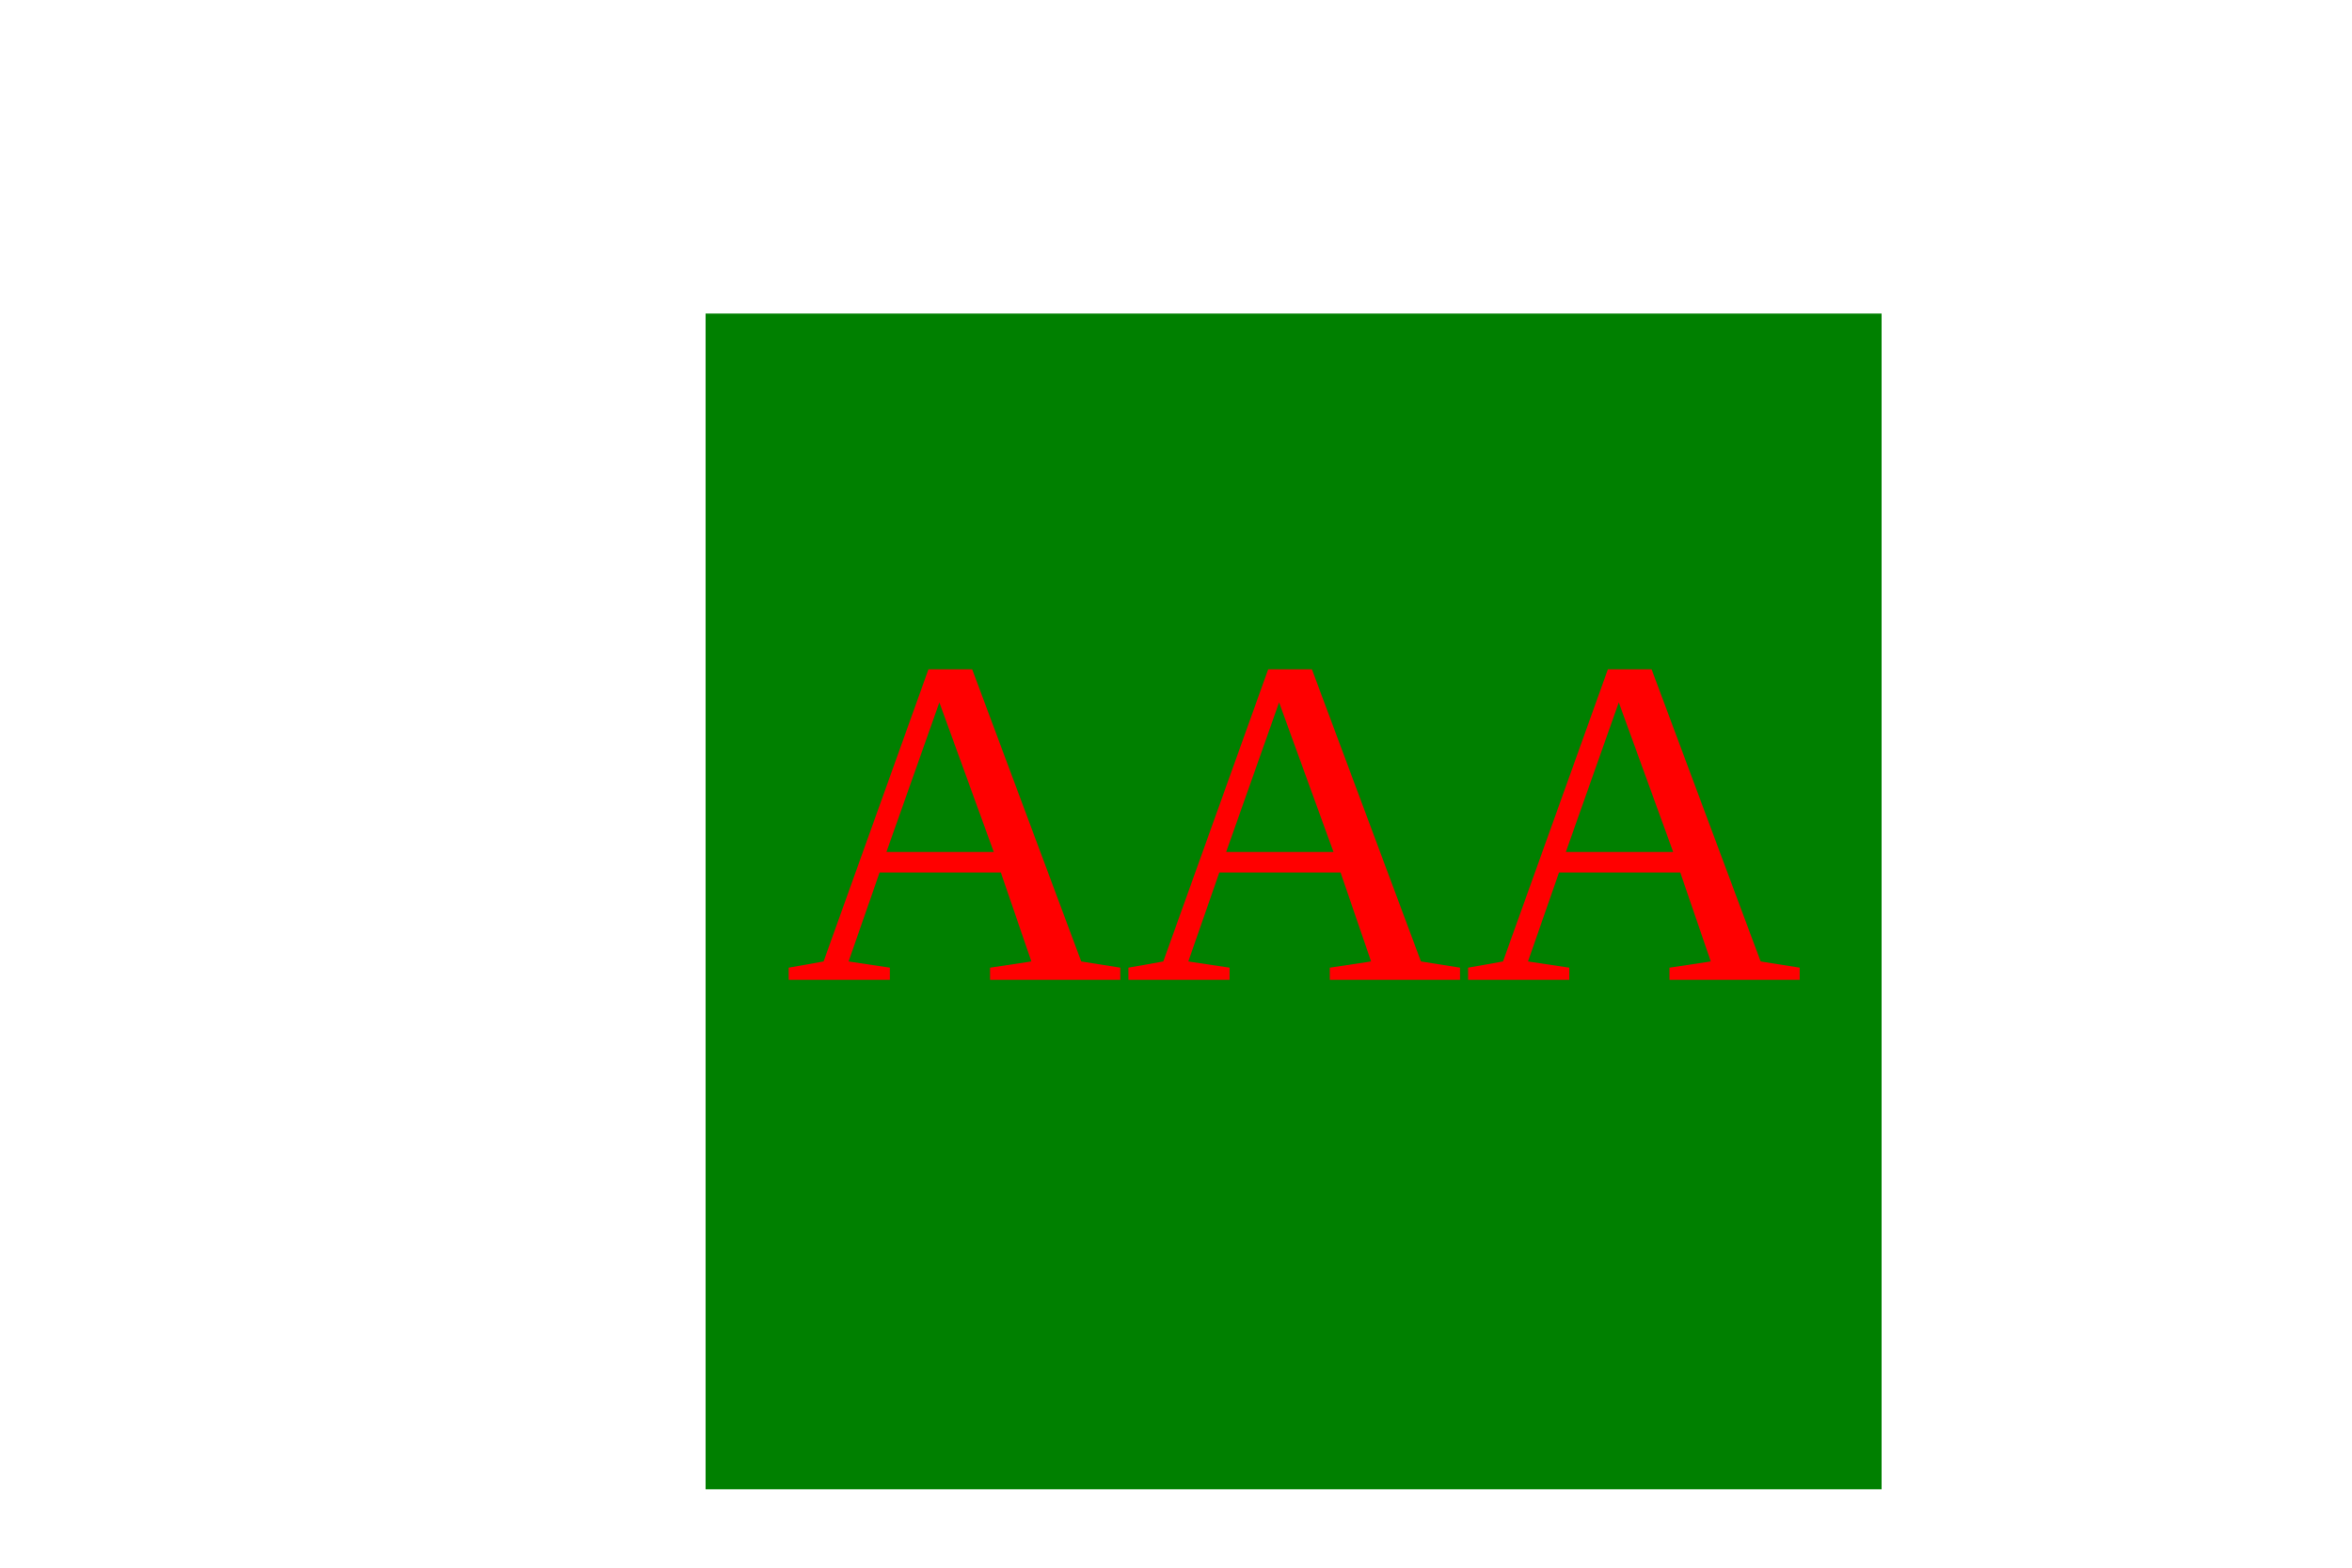
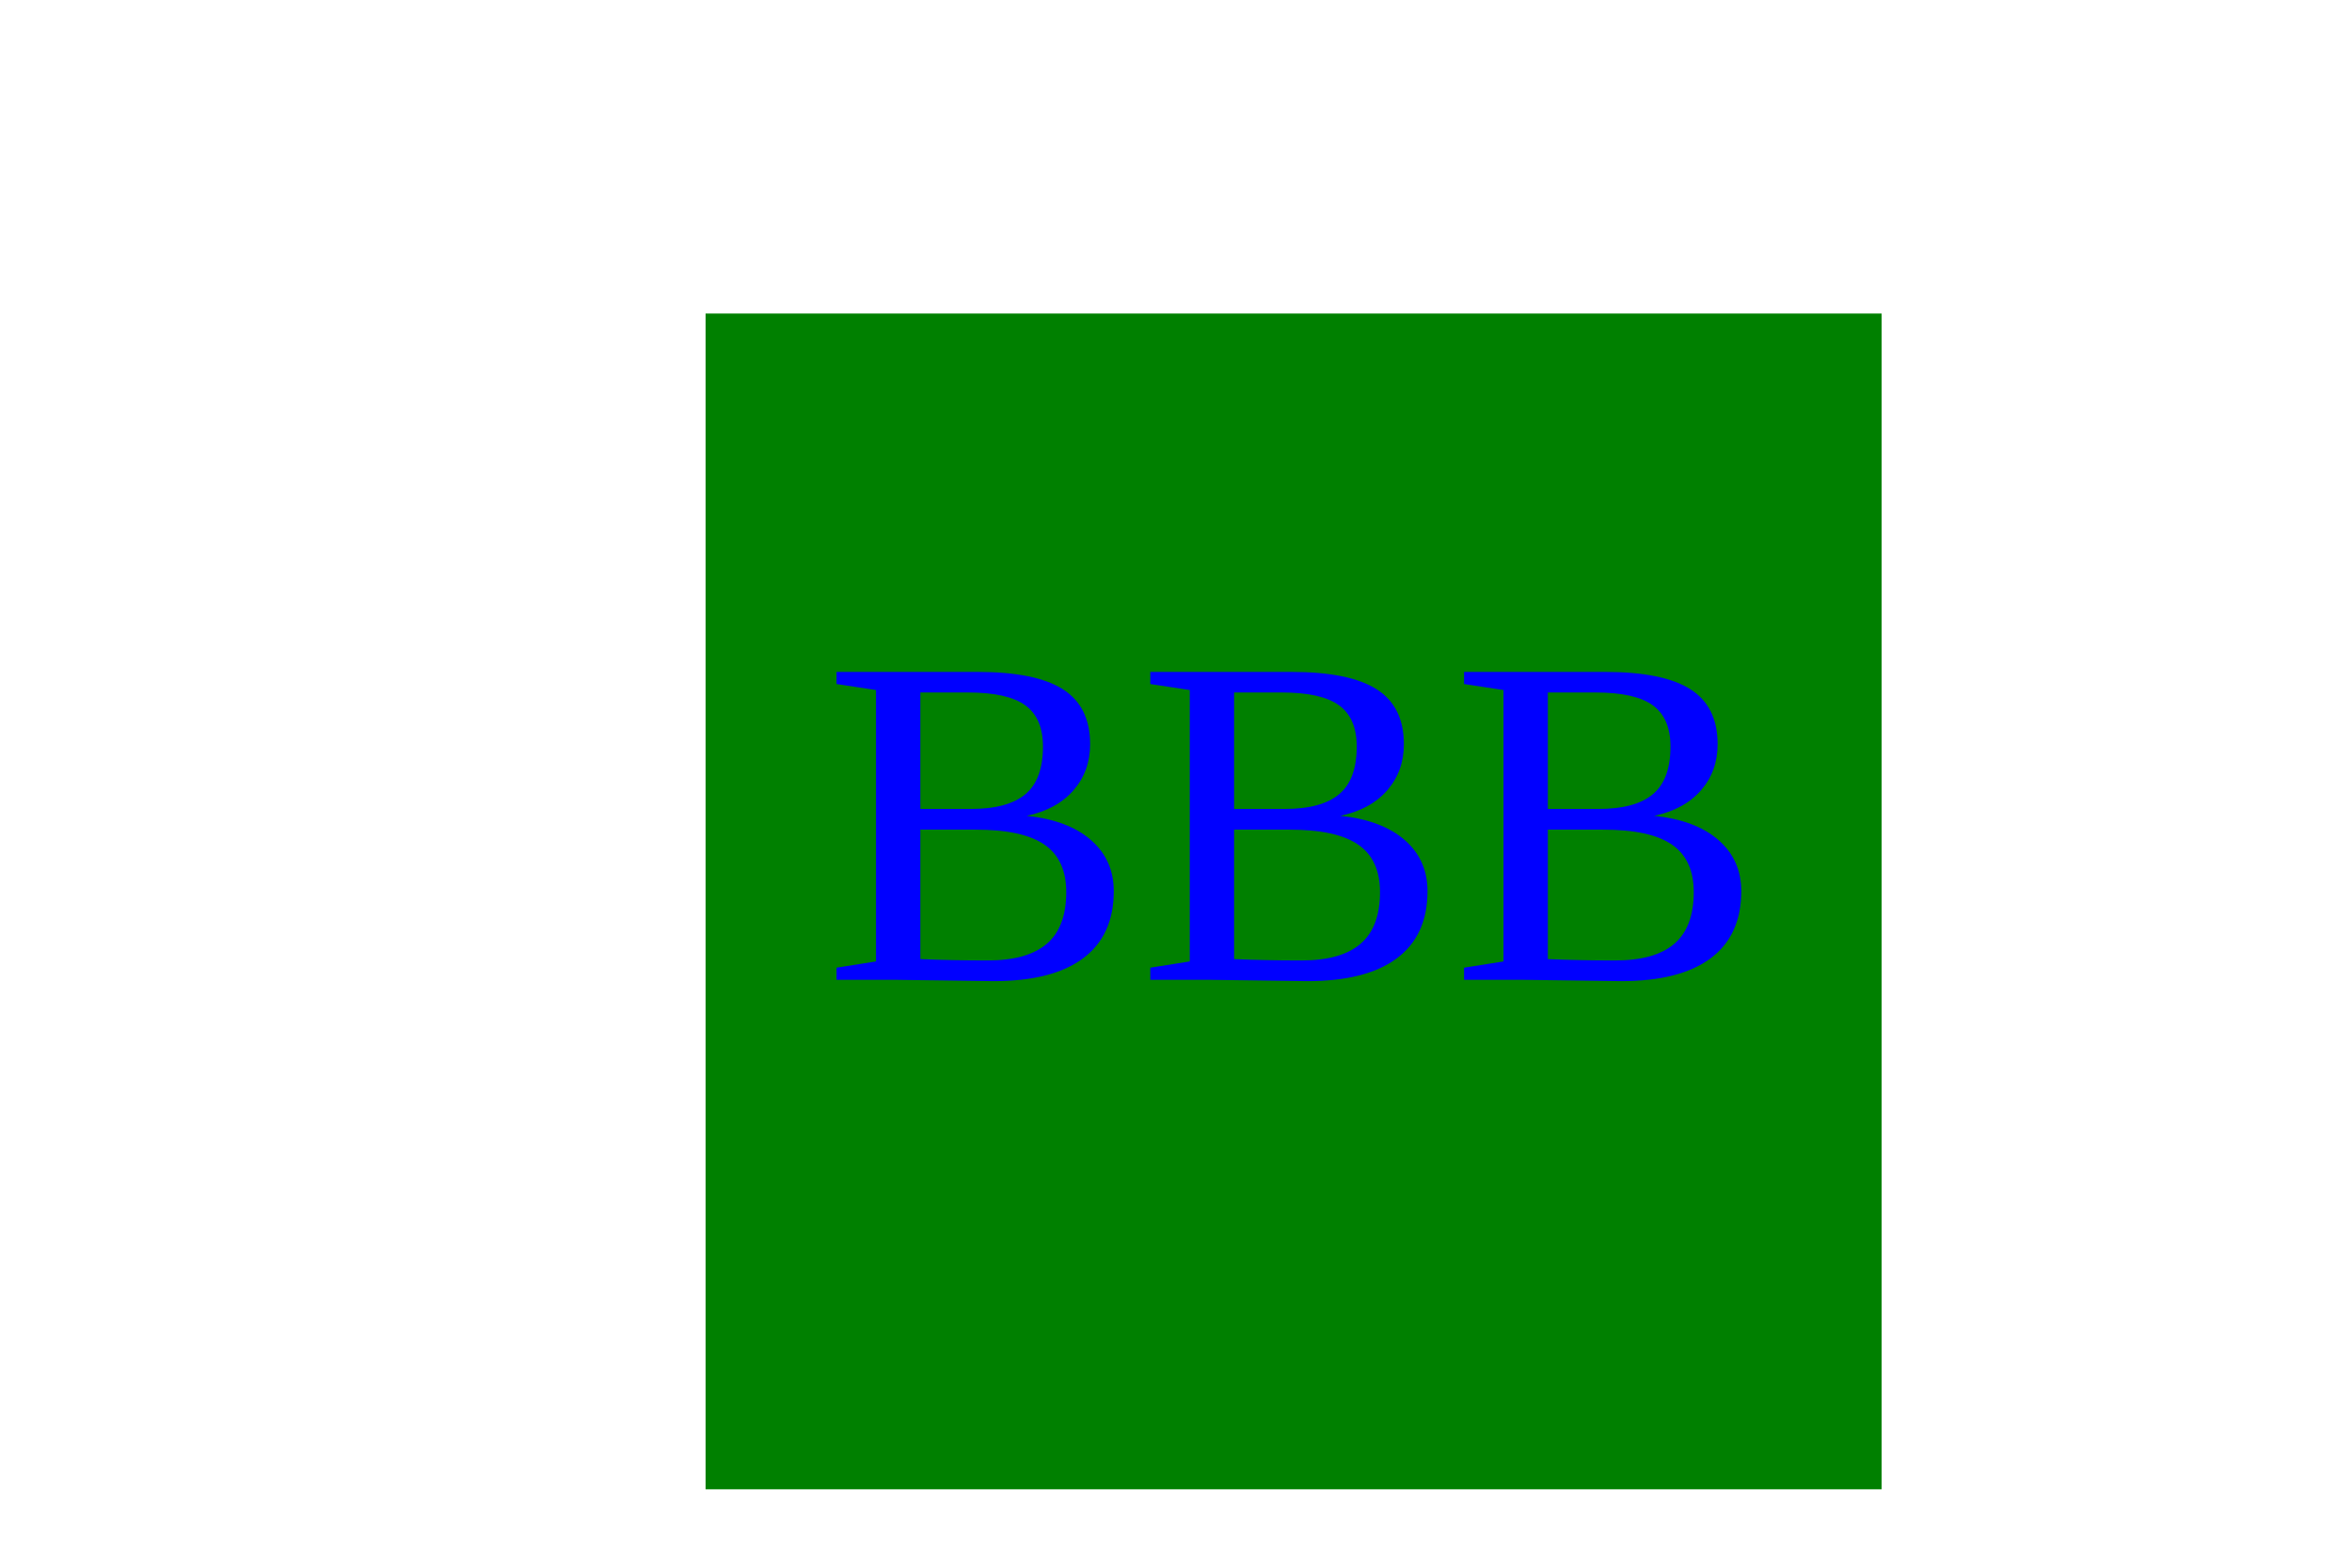
<svg xmlns="http://www.w3.org/2000/svg" version="1.1" width="300" height="200">
  <rect x="90" y="40" width="150" height="150" fill="green" />
-   <text x="165" y="125" font-size="60" text-anchor="middle" fill="red">AAA</text>
+   <text x="165" y="125" font-size="60" text-anchor="middle" fill="blue">BBB</text>
</svg>
